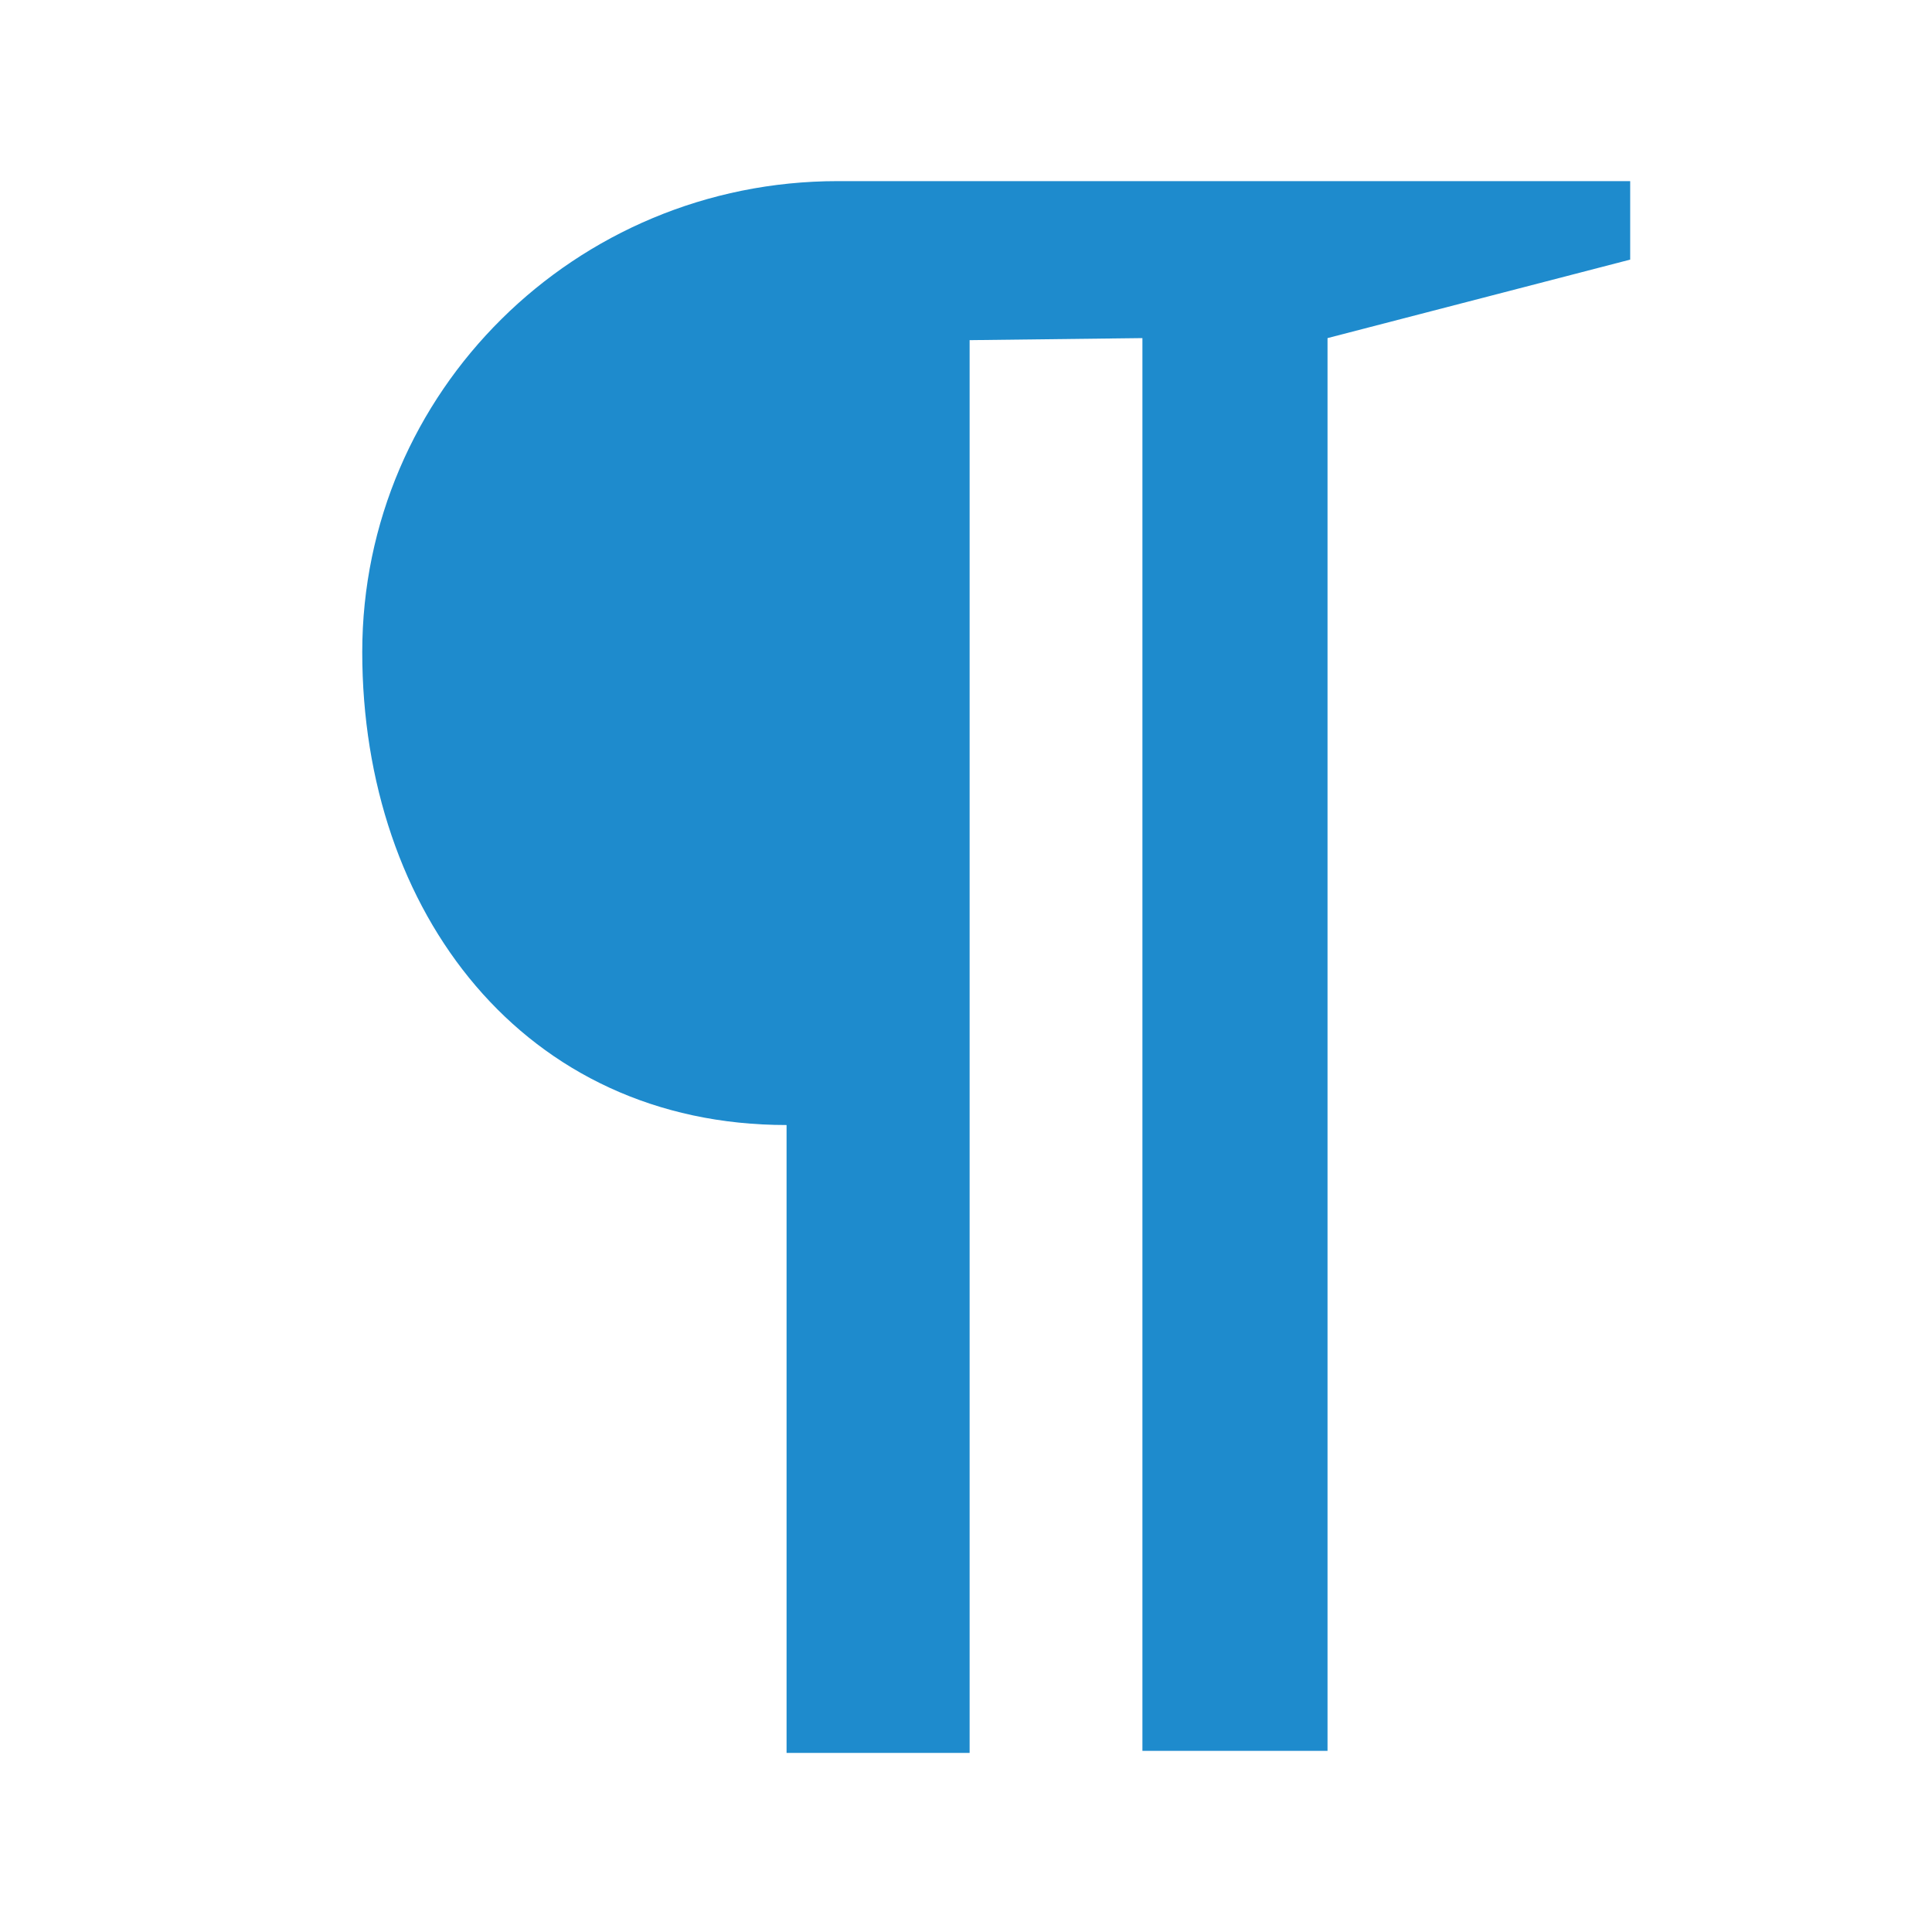
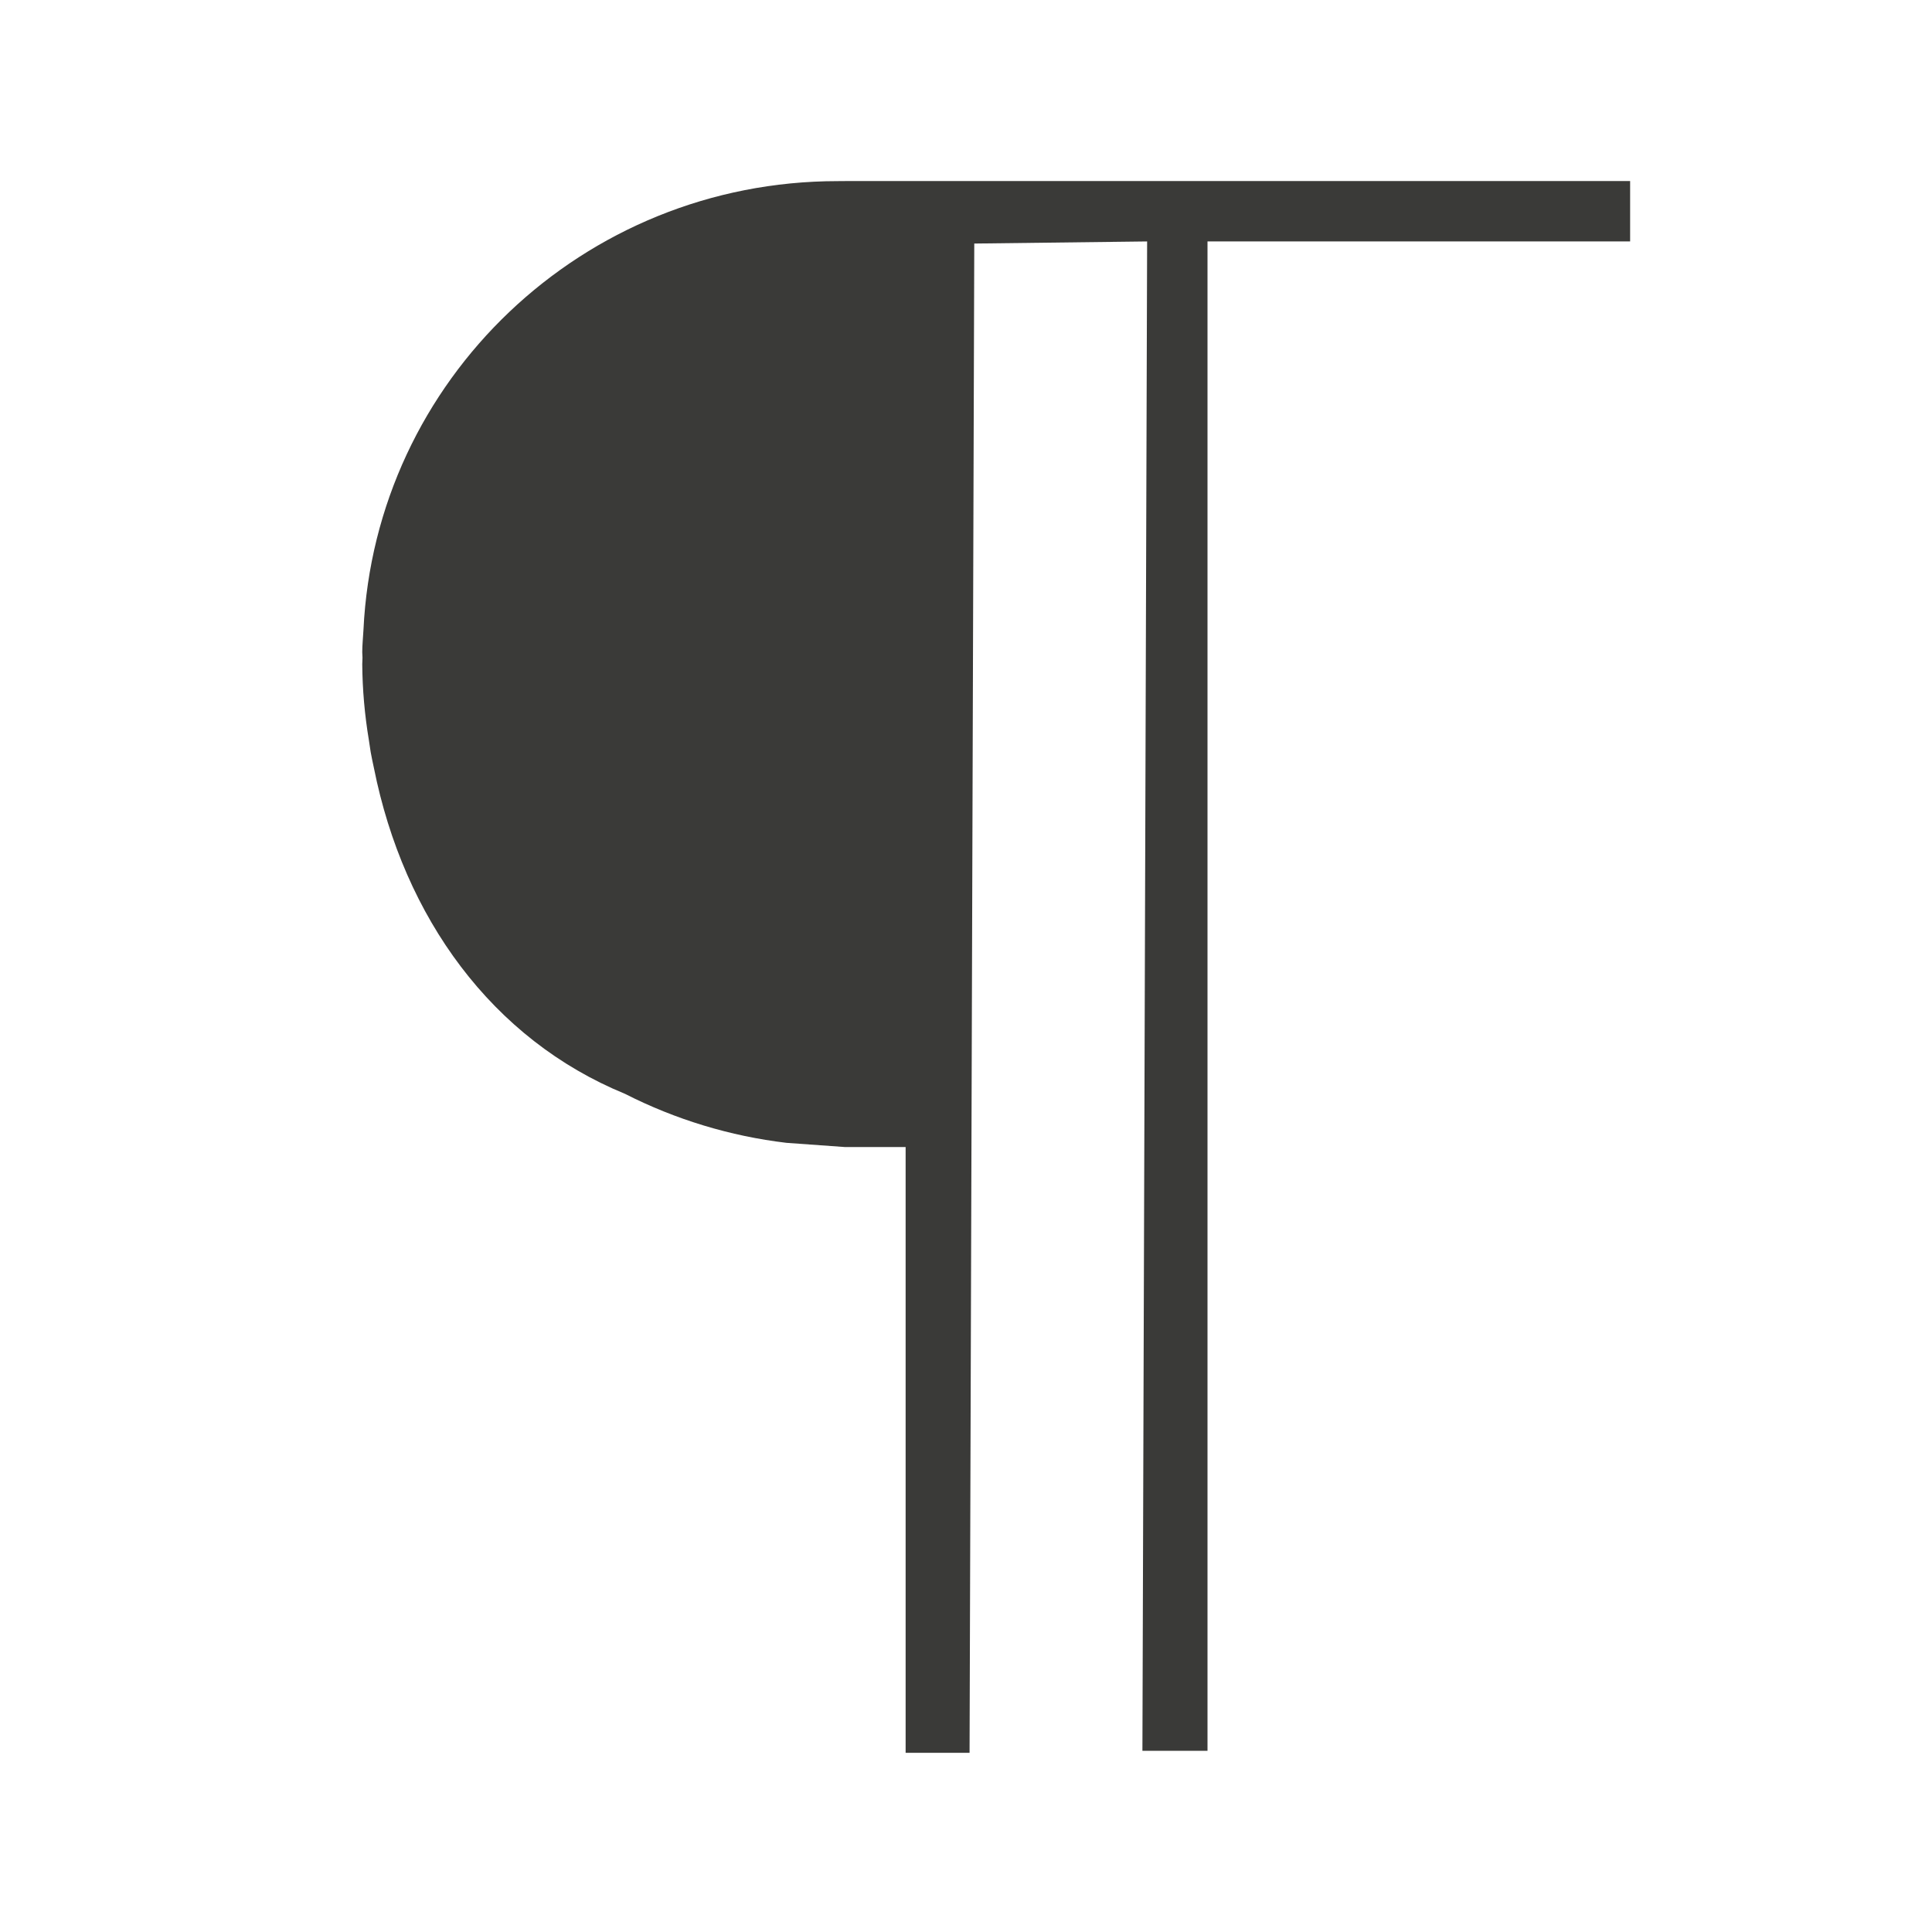
<svg xmlns="http://www.w3.org/2000/svg" viewBox="0 0 32 32">
-   <path d="m13.875 3c-4.349 0-7.875 3.492-7.875 7.8 0 4.308 2.678 7.834 7.028 7.834v10.4h3.032v-23.4l2.862-.034v23.4h3.066v-23.4l5.013-1.3v-1.3z" fill="#1e8bcd" />
+   <path d="m13.875 3c-4.224 0-7.66 3.298-7.855 7.434-.006.123-.02.243-.02.367 0 .032.004.062.004.094-.002.035-.003.07-.004.105.003.42.04.839.109 1.254.01.069.02.137.031.205.016.087.034.173.053.26.496 2.483 1.961 4.497 4.158 5.398.837.426 1.743.701 2.676.812l.973.07h1v10.033h1.059l.078-24.998 2.863-.035-.078 25h1.078v-25h7v-1h-13z" fill="#3a3a38" />
</svg>
